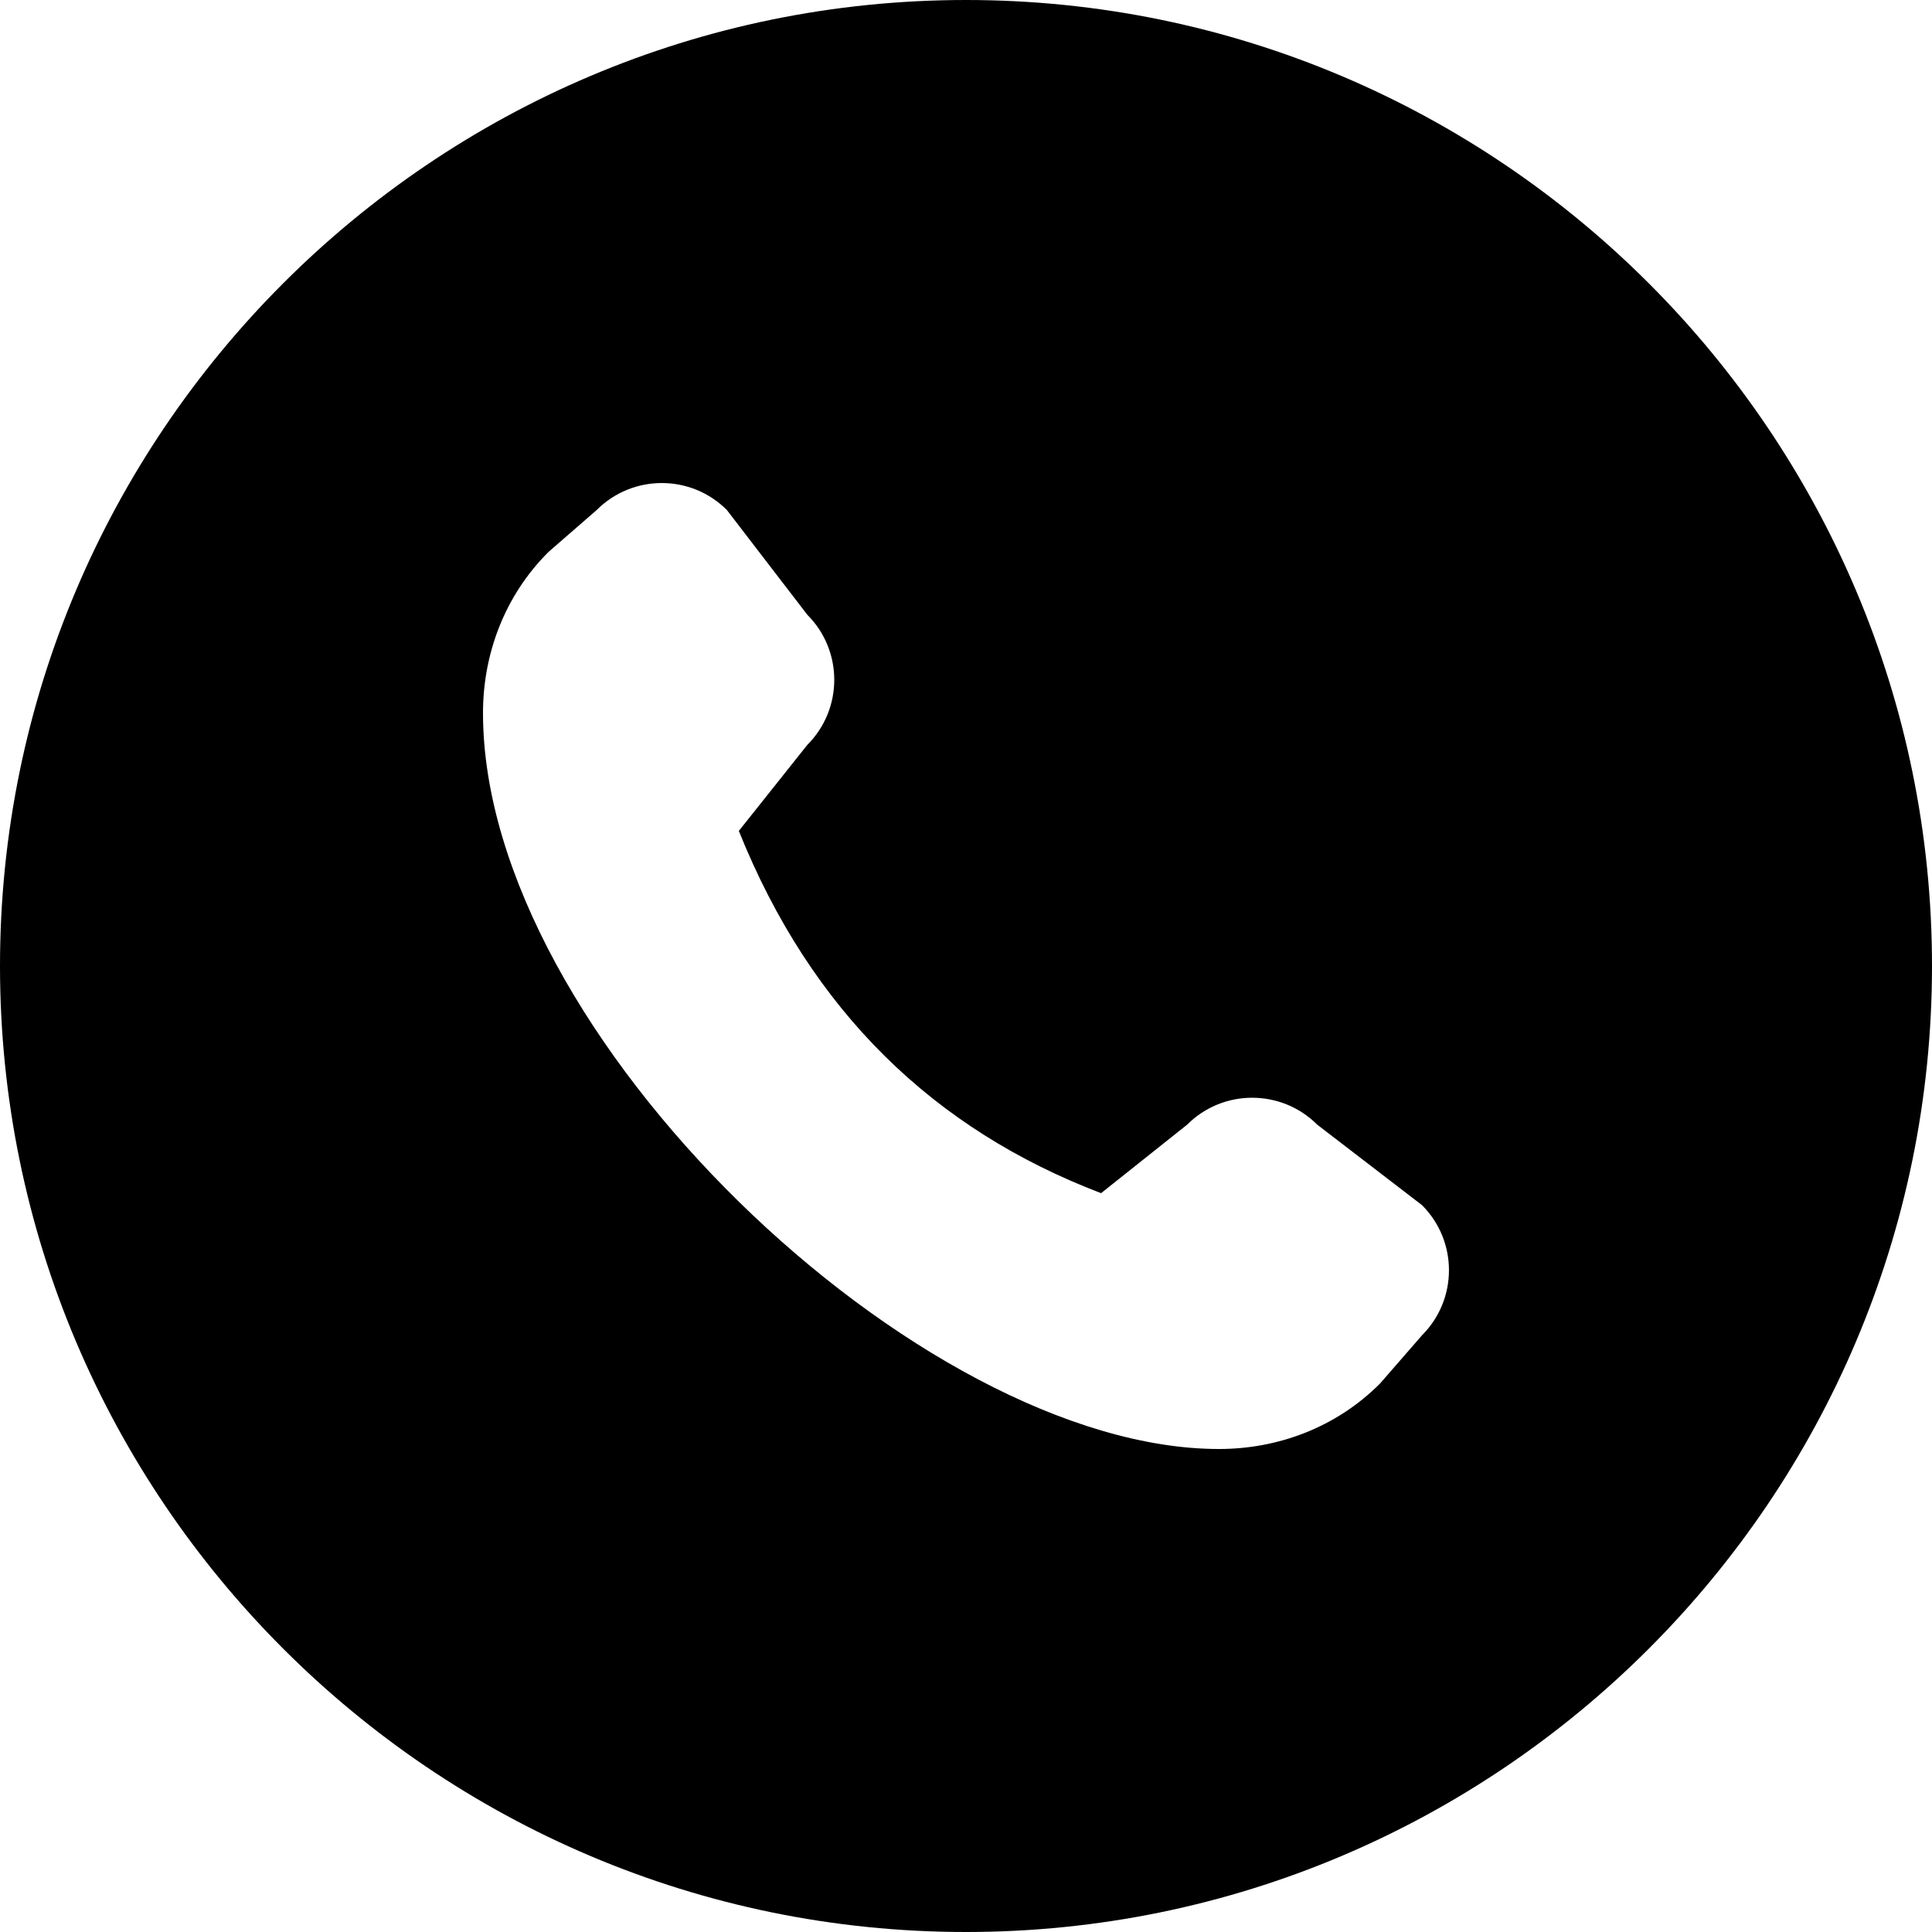
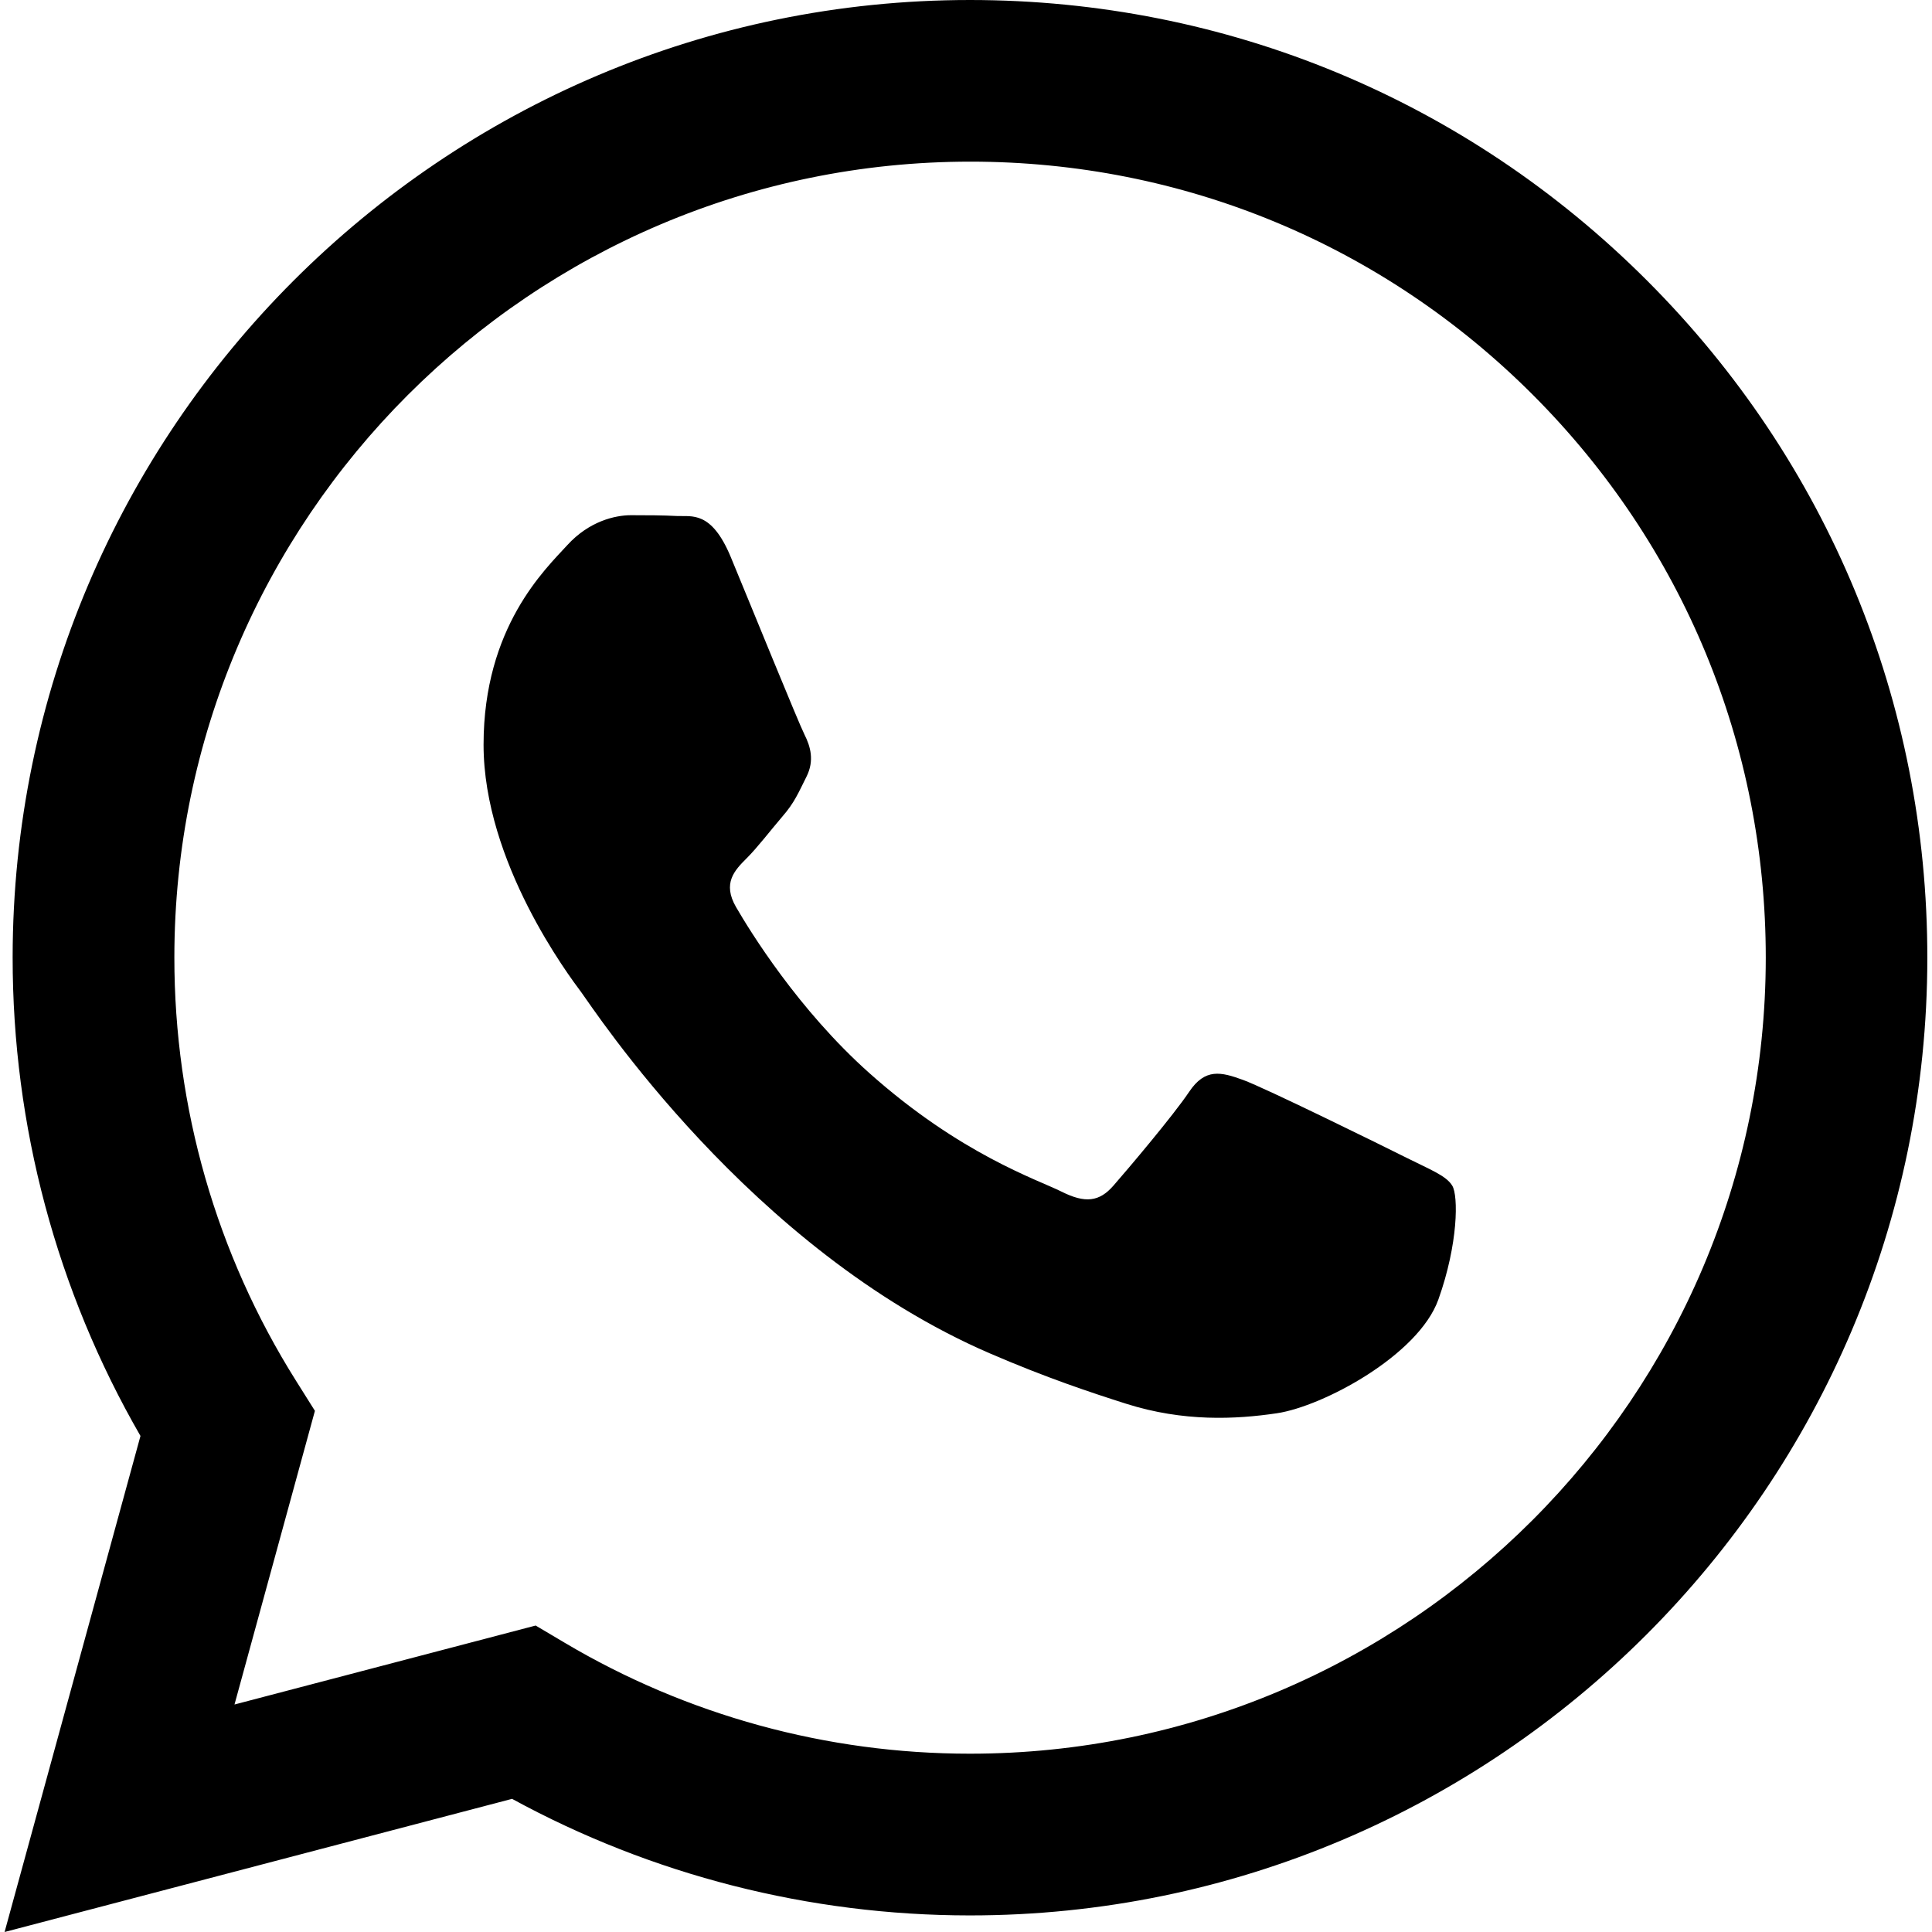
- <svg xmlns="http://www.w3.org/2000/svg" id="Layer_1" data-name="Layer 1" viewBox="0 0 24 24" width="512" height="512">
-   <path d="M12,0C5.383,0,0,5.383,0,12s5.383,12,12,12,12-5.383,12-12S18.617,0,12,0Zm5.665,16.587l-.522,.6c-.551,.552-1.277,.813-2,.813-3.714,0-9.143-5.143-9.143-9.143,0-.723,.261-1.449,.813-2l.6-.522c.446-.446,1.17-.446,1.616,0l1,1.302c.446,.446,.446,1.17,0,1.616l-.851,1.069c.901,2.244,2.429,3.71,4.5,4.5l1.069-.851c.446-.446,1.17-.446,1.616,0l1.302,1c.446,.446,.446,1.17,0,1.616Z" />
+ <svg xmlns="http://www.w3.org/2000/svg" version="1.1" id="Capa_1" x="0px" y="0px" viewBox="0 0 24 24" style="enable-background:new 0 0 24 24;" xml:space="preserve" width="512" height="512">
+   <g id="WA_Logo">
+     <g>
+       <path style="fill-rule:evenodd;clip-rule:evenodd;" d="M20.463,3.488C18.217,1.24,15.231,0.001,12.05,0    C5.495,0,0.16,5.334,0.157,11.892c-0.001,2.096,0.547,4.142,1.588,5.946L0.057,24l6.304-1.654    c1.737,0.948,3.693,1.447,5.683,1.448h0.005c6.554,0,11.89-5.335,11.893-11.893C23.944,8.724,22.708,5.735,20.463,3.488z     M12.05,21.785h-0.004c-1.774,0-3.513-0.477-5.031-1.378l-0.361-0.214l-3.741,0.981l0.999-3.648l-0.235-0.374    c-0.99-1.574-1.512-3.393-1.511-5.26c0.002-5.45,4.437-9.884,9.889-9.884c2.64,0,5.122,1.03,6.988,2.898    c1.866,1.869,2.893,4.352,2.892,6.993C21.932,17.351,17.498,21.785,12.05,21.785z M17.472,14.382    c-0.297-0.149-1.758-0.868-2.031-0.967c-0.272-0.099-0.47-0.149-0.669,0.148s-0.767,0.967-0.941,1.166    c-0.173,0.198-0.347,0.223-0.644,0.074c-0.297-0.149-1.255-0.462-2.39-1.475c-0.883-0.788-1.48-1.761-1.653-2.059    s-0.018-0.458,0.13-0.606c0.134-0.133,0.297-0.347,0.446-0.521C9.87,9.97,9.919,9.846,10.019,9.647    c0.099-0.198,0.05-0.372-0.025-0.521C9.919,8.978,9.325,7.515,9.078,6.92c-0.241-0.58-0.486-0.501-0.669-0.51    C8.236,6.401,8.038,6.4,7.839,6.4c-0.198,0-0.52,0.074-0.792,0.372c-0.272,0.298-1.04,1.017-1.04,2.479    c0,1.463,1.065,2.876,1.213,3.074c0.148,0.198,2.095,3.2,5.076,4.487c0.709,0.306,1.263,0.489,1.694,0.626    c0.712,0.226,1.36,0.194,1.872,0.118c0.571-0.085,1.758-0.719,2.006-1.413c0.248-0.694,0.248-1.29,0.173-1.413    C17.967,14.605,17.769,14.531,17.472,14.382z" />
+     </g>
+   </g>
</svg>
